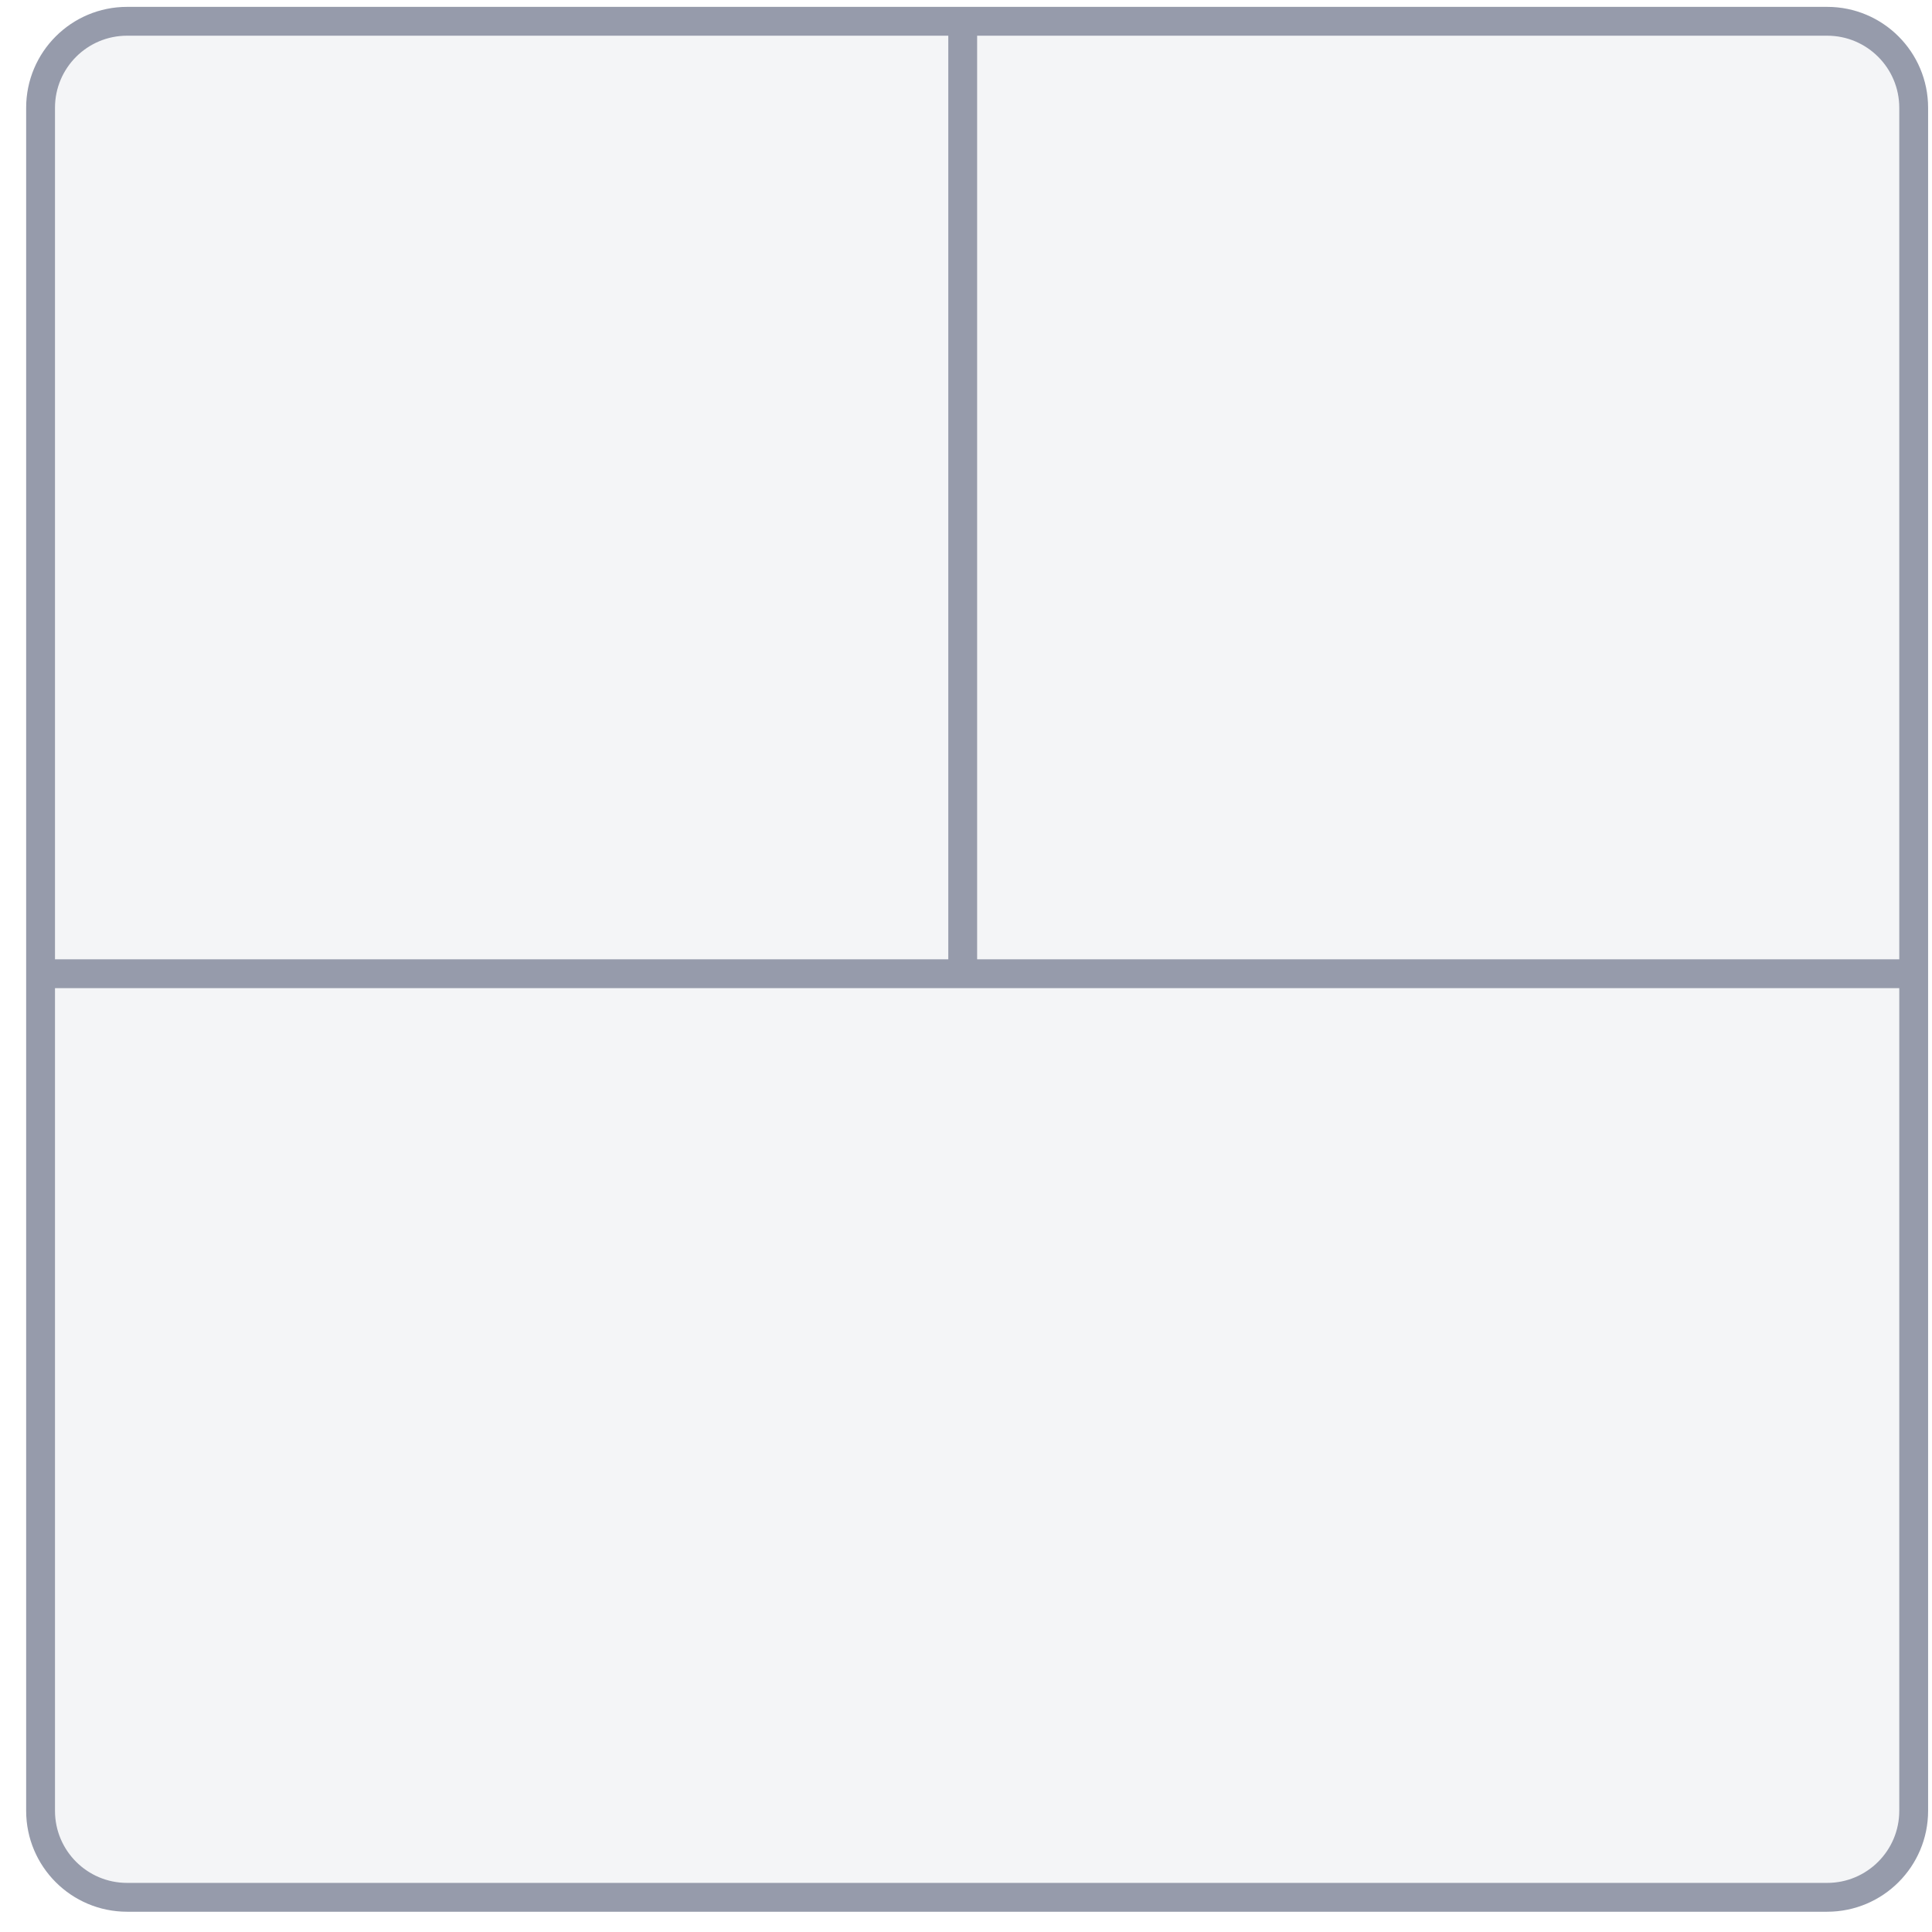
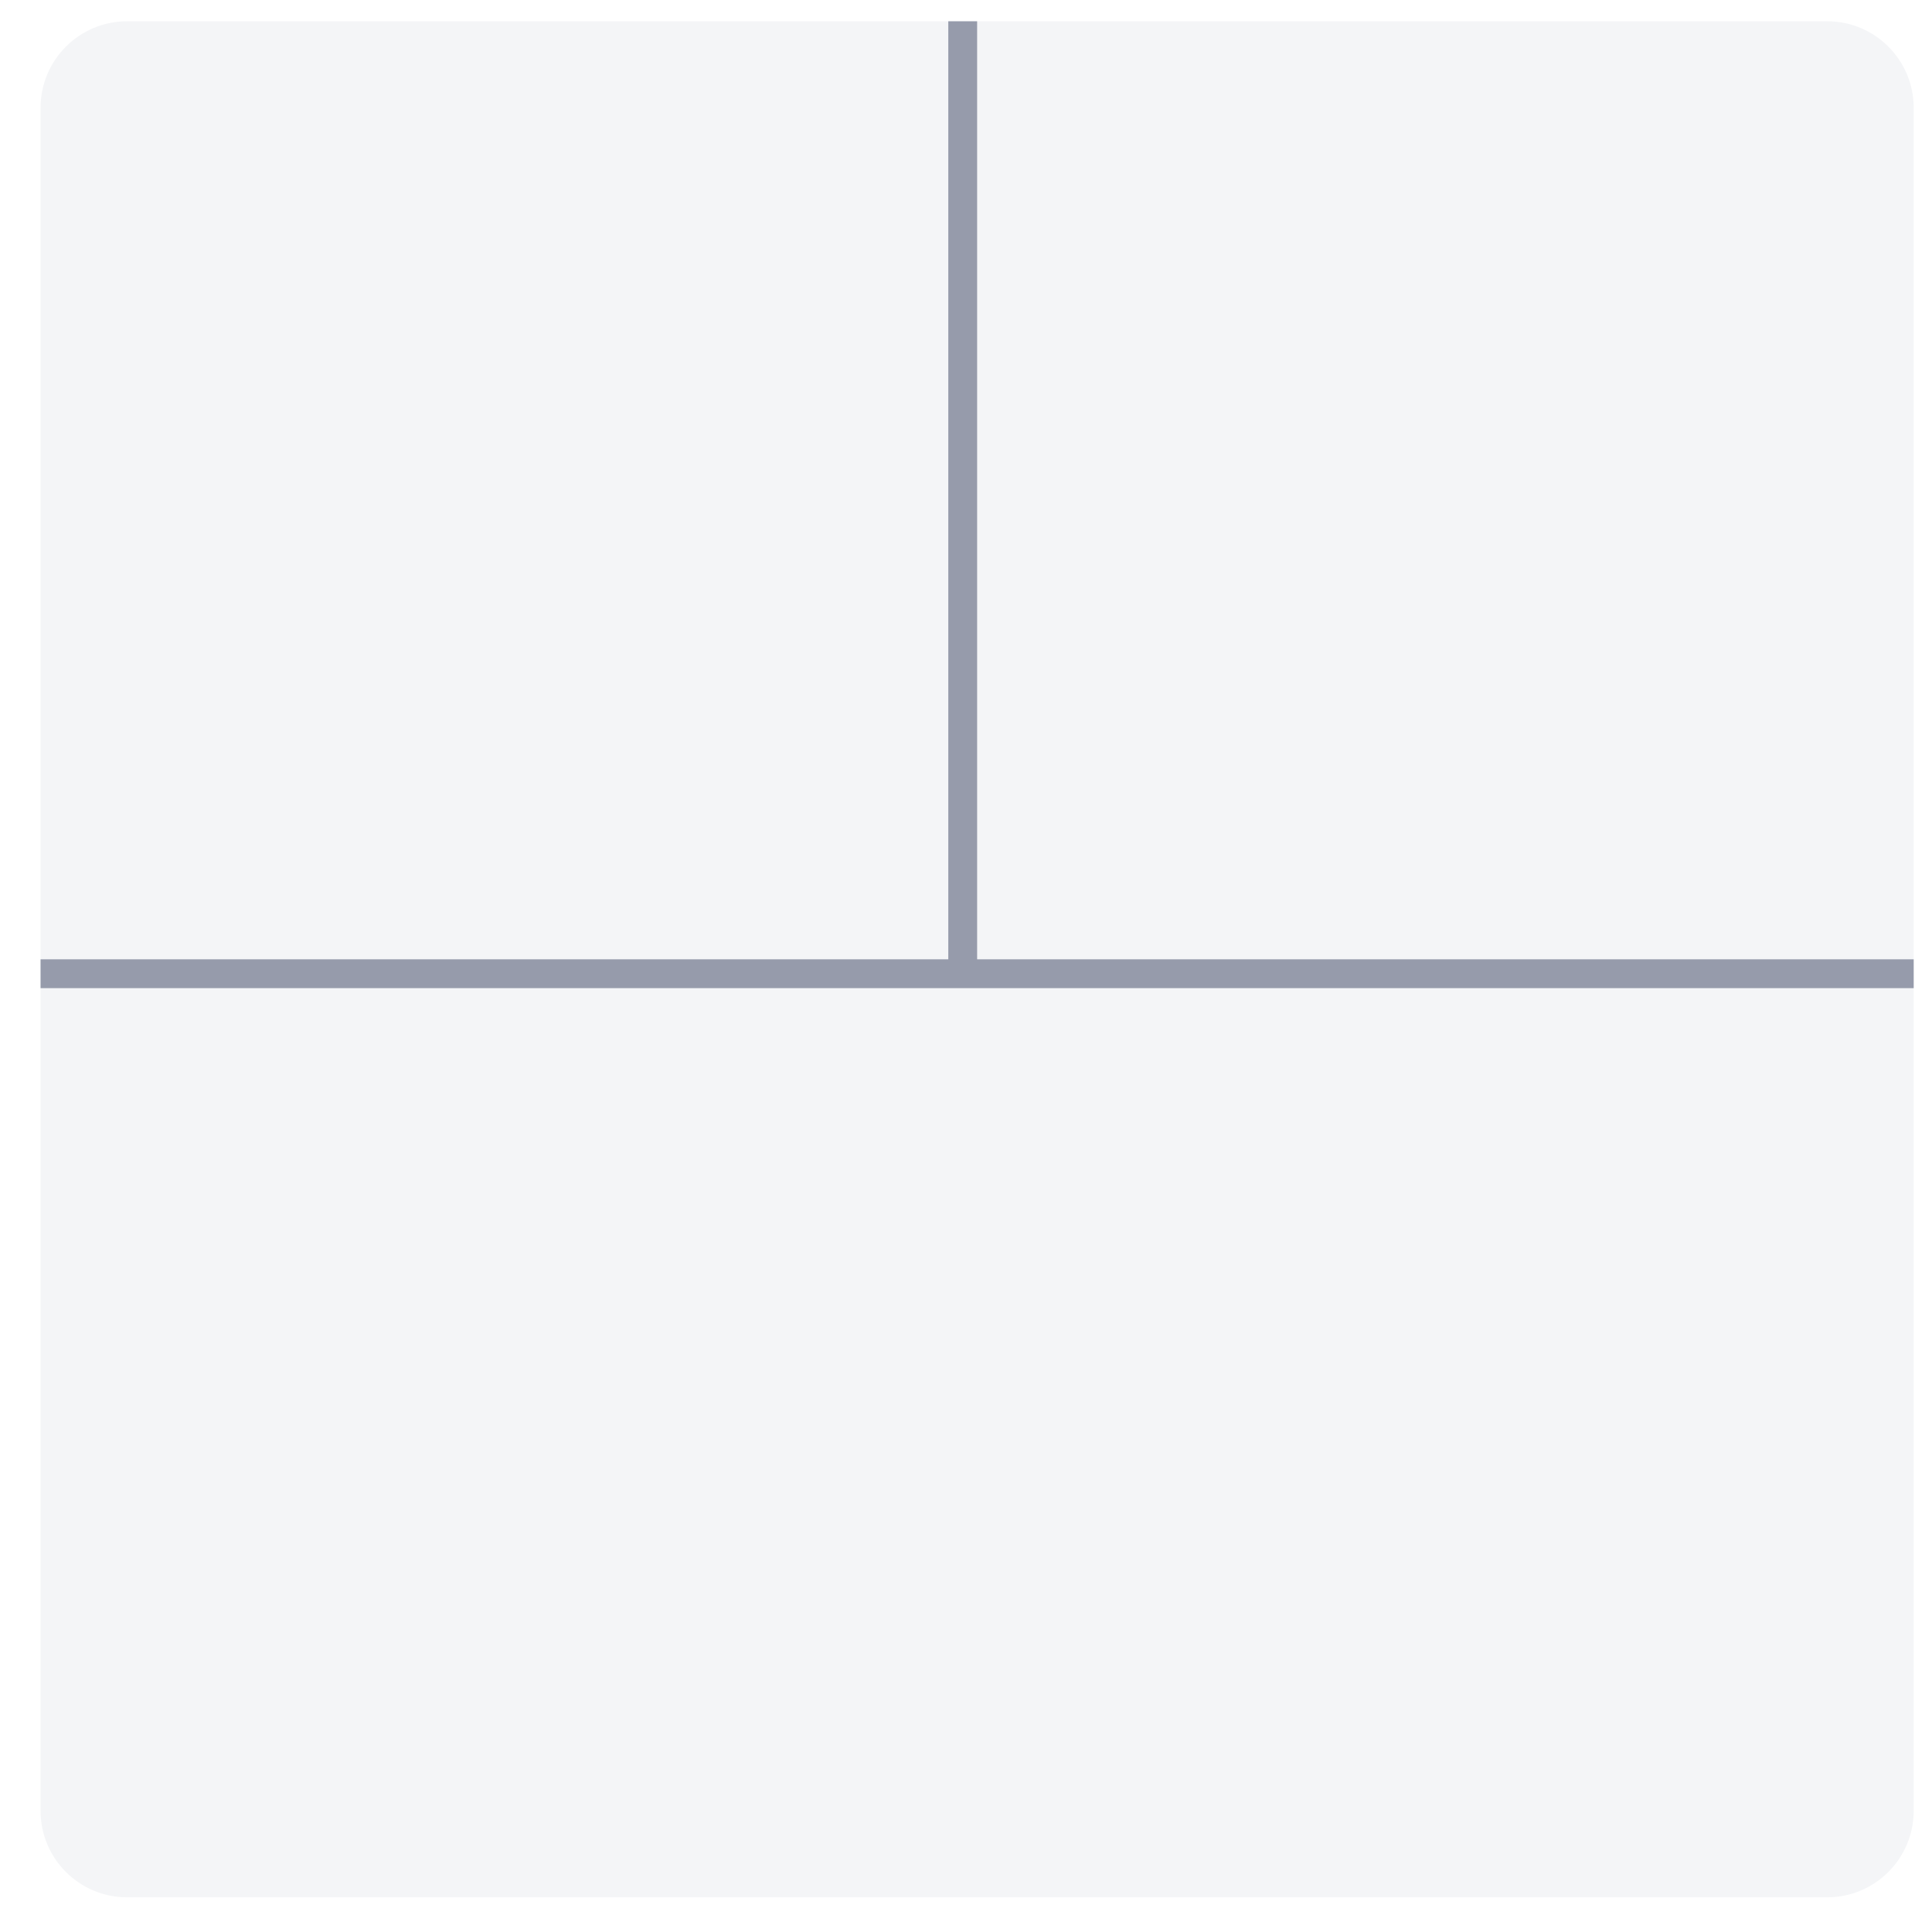
<svg xmlns="http://www.w3.org/2000/svg" width="67" height="67" fill="none" viewBox="0 0 67 67">
-   <rect width="64.958" height="65.059" x="66.365" y="65.797" fill="#F4F5F7" stroke="#969BAB" rx="3" transform="rotate(-180 66.365 65.797)" />
-   <path stroke="#969BAB" d="M66.365 33.768H1.407M33.386 33.775V.738" />
+   <rect width="64.958" height="65.059" x="66.365" y="65.797" fill="#F4F5F7" rx="3" transform="rotate(-180 66.365 65.797)" />
+   <path stroke="#969BAB" stroke-width="1" d="M66.365 33.768H1.407M33.386 33.775V.738" />
</svg>
